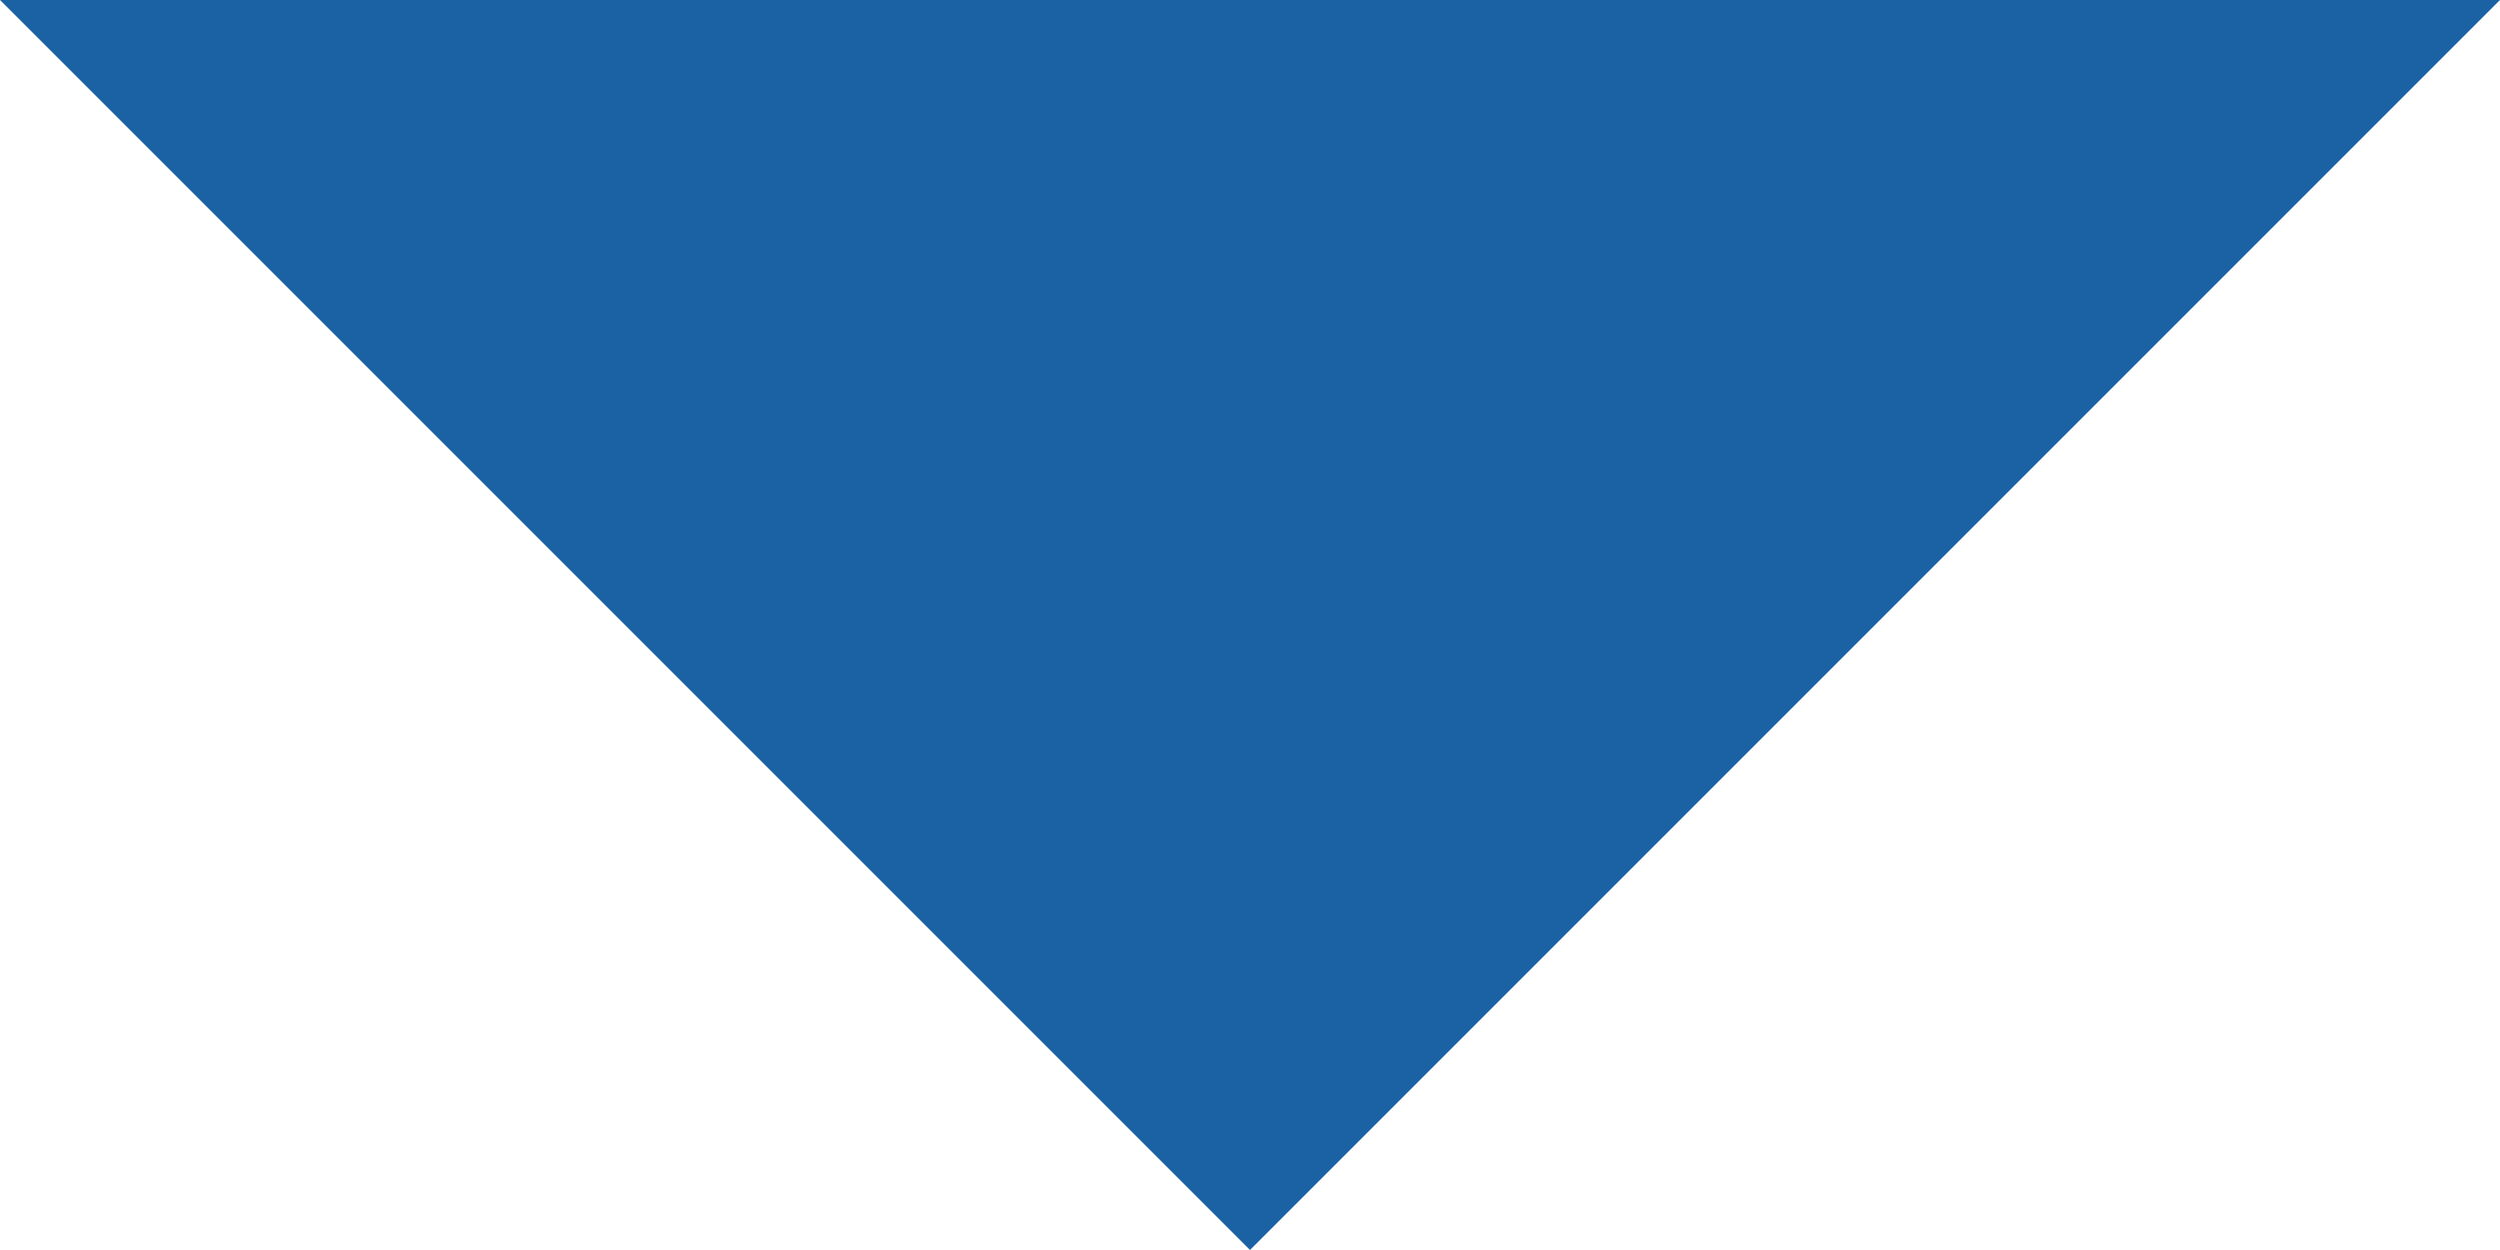
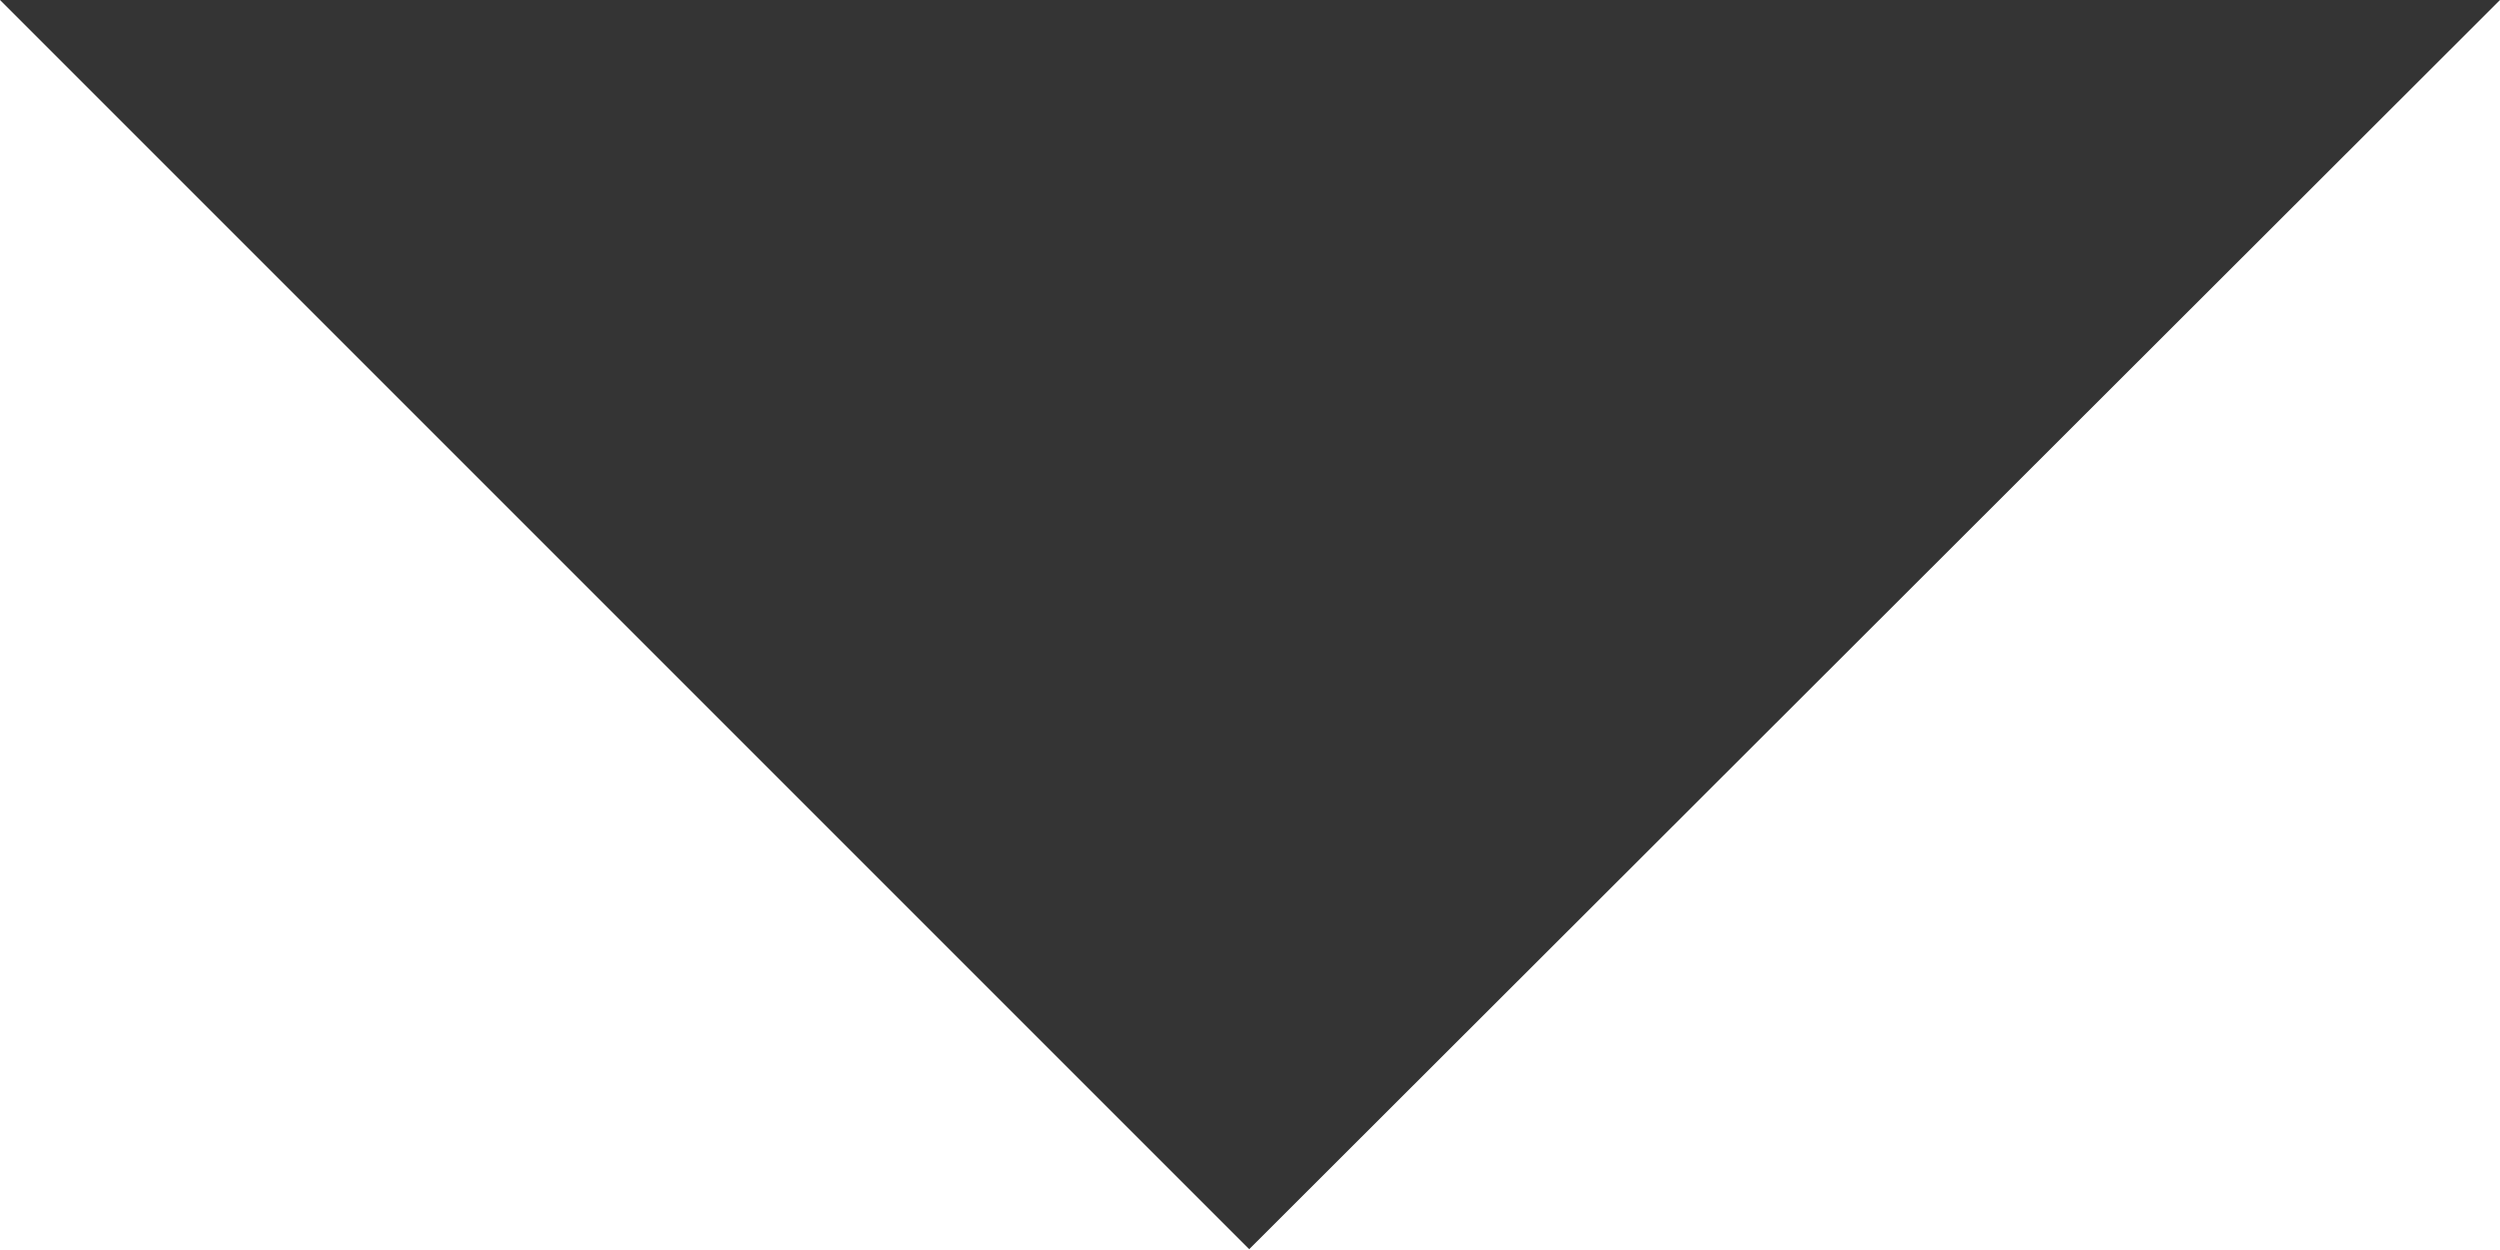
- <svg xmlns="http://www.w3.org/2000/svg" version="1.1" id="レイヤー_1" x="0px" y="0px" viewBox="0 0 155.48 77.74" style="enable-background:new 0 0 155.48 77.74;" xml:space="preserve">
+ <svg xmlns="http://www.w3.org/2000/svg" version="1.1" id="レイヤー_1" x="0px" y="0px" viewBox="0 0 155.5 77.7" style="enable-background:new 0 0 155.5 77.7;" xml:space="preserve">
  <style type="text/css">
- 	.st0{fill:#1A62A3;}
+ 	.st0{fill:#343434;}
</style>
-   <path id="Icon_ionic-md-arrow-dropdown" class="st0" d="M0,0l77.74,77.74L155.48,0H0z" />
+   <path id="Icon_ionic-md-arrow-dropdown" class="st0" d="M0,0l77.7,77.7L155.5,0H0z" />
</svg>
